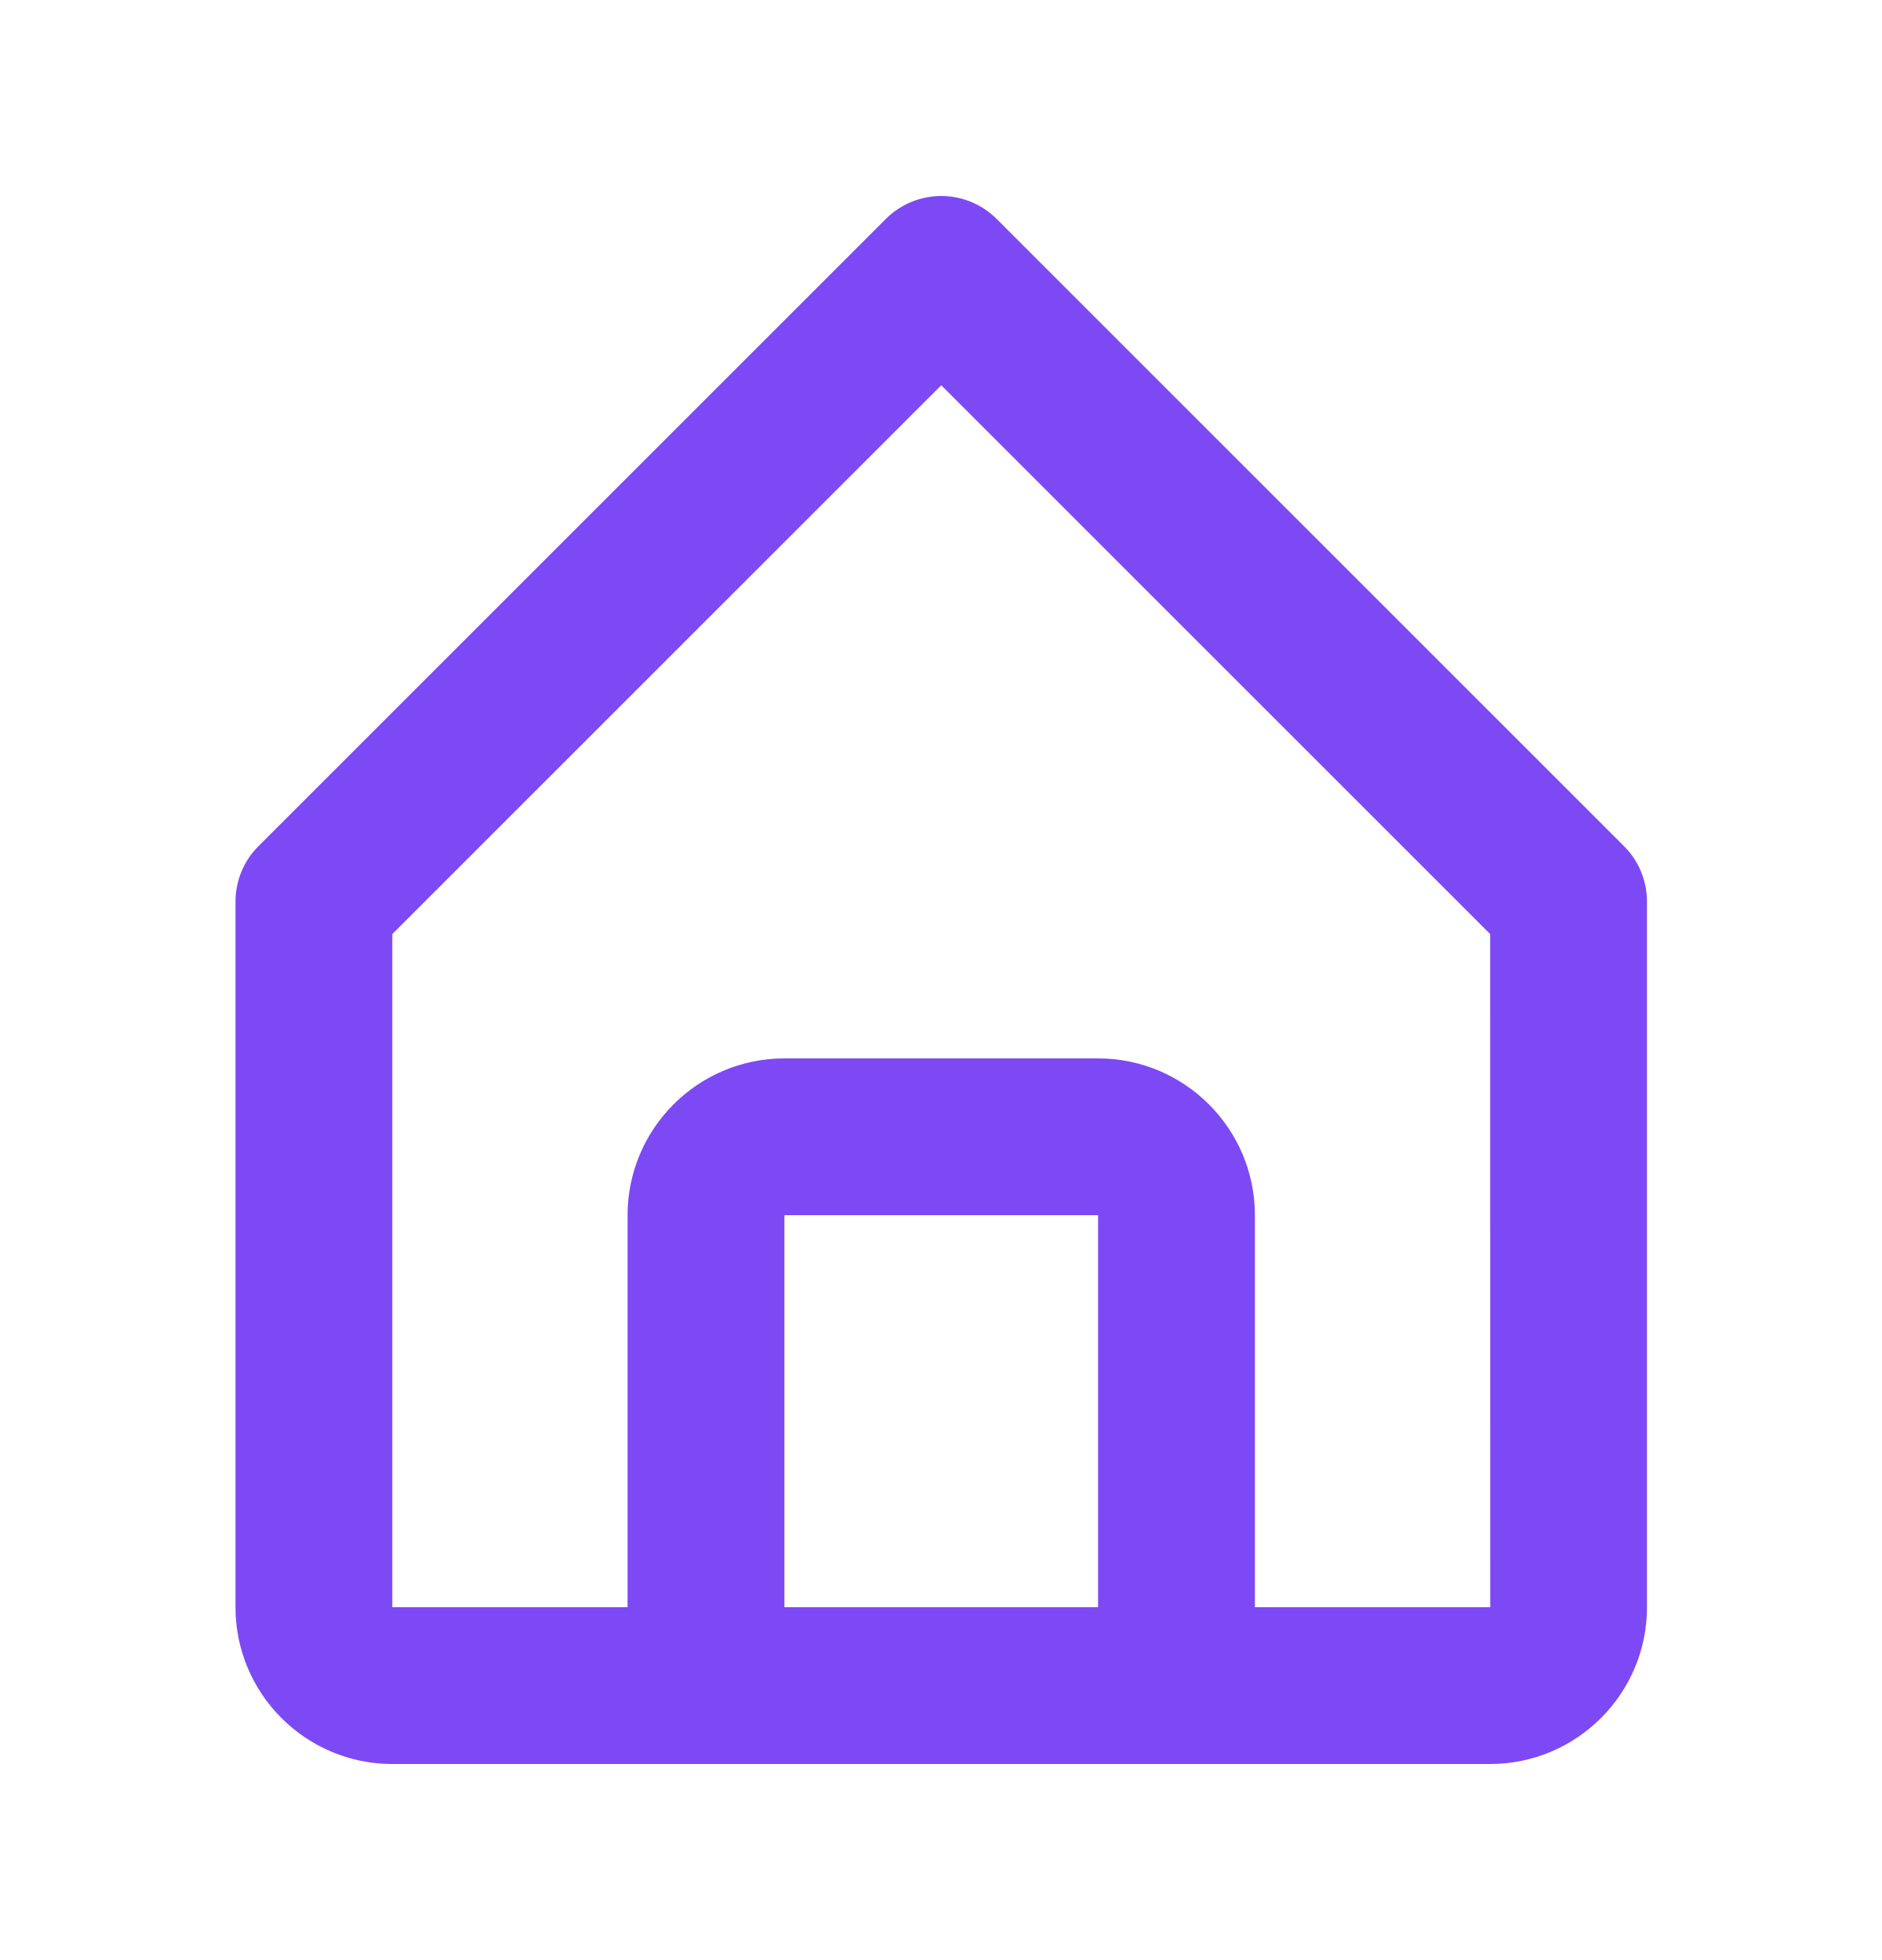
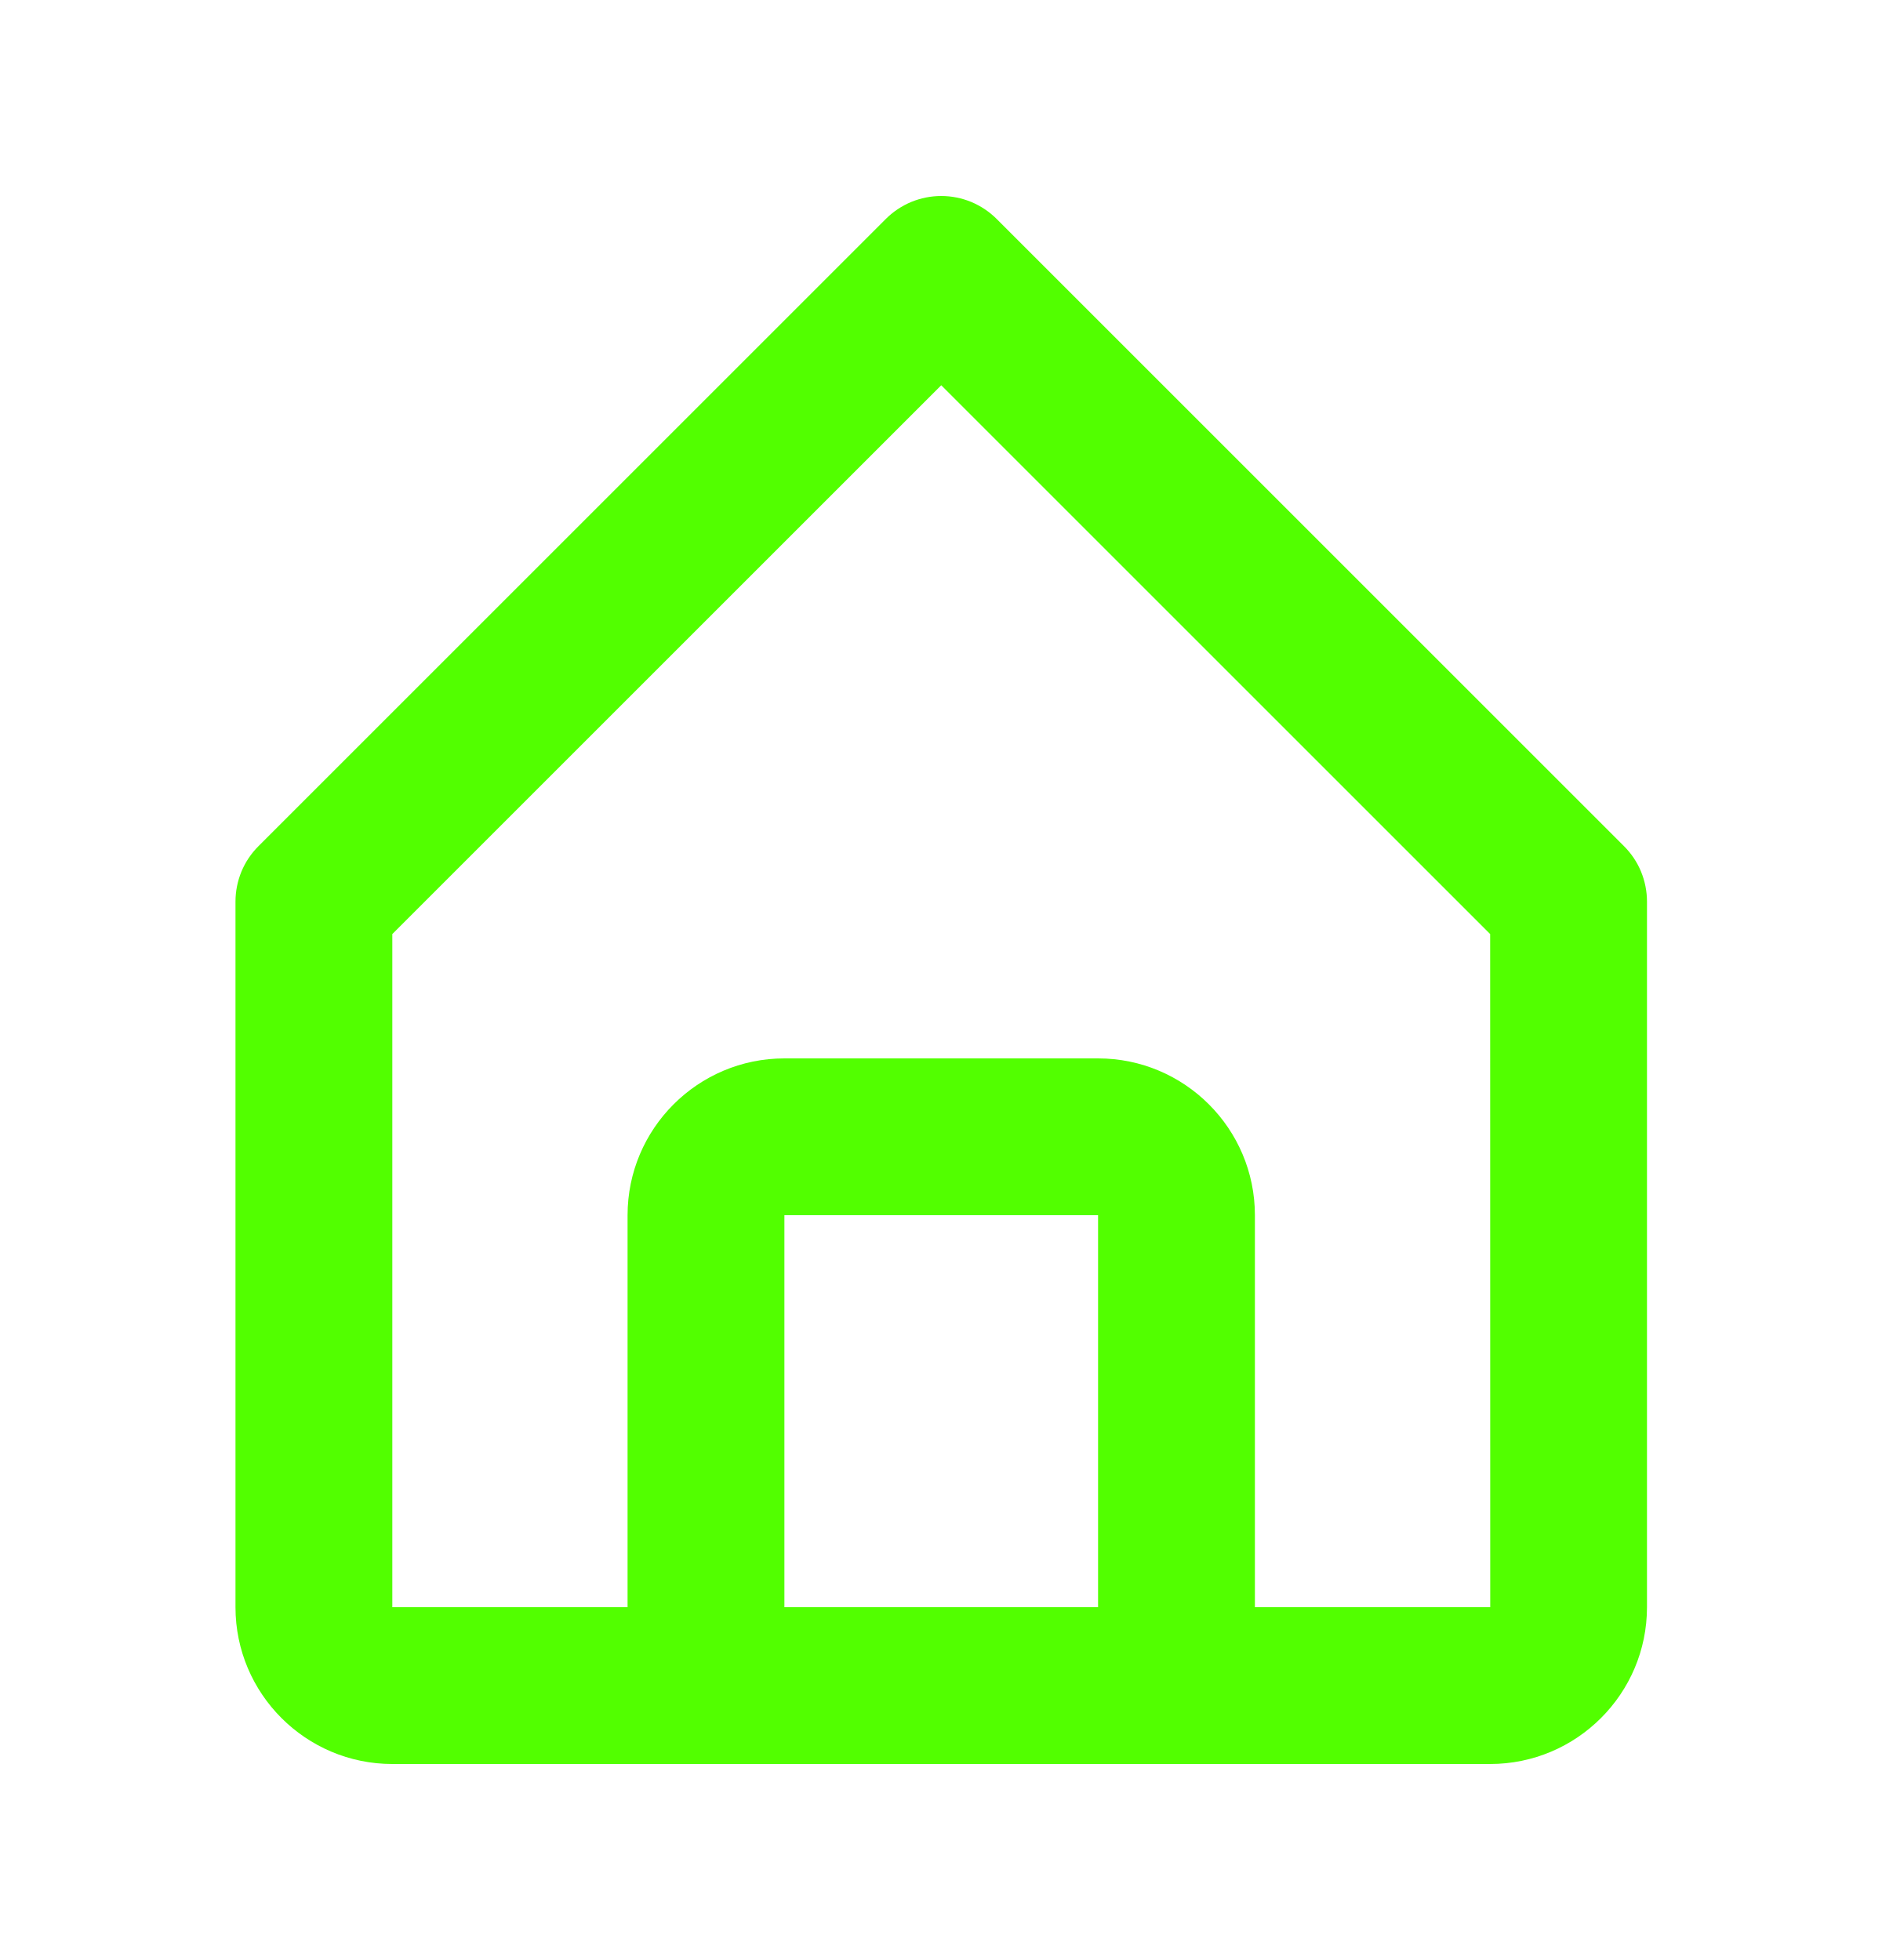
<svg xmlns="http://www.w3.org/2000/svg" width="24" height="25" viewBox="0 0 24 25" fill="none">
-   <path d="M5.003 22.5H19.003C20.106 22.5 21.003 21.603 21.003 20.5V11.5C21.003 11.369 20.977 11.239 20.927 11.117C20.877 10.996 20.803 10.886 20.71 10.793L12.71 2.793C12.617 2.7 12.507 2.627 12.386 2.576C12.264 2.526 12.134 2.5 12.003 2.5C11.872 2.5 11.742 2.526 11.62 2.576C11.499 2.627 11.389 2.7 11.296 2.793L3.296 10.793C3.203 10.886 3.129 10.996 3.079 11.117C3.029 11.239 3.003 11.369 3.003 11.5V20.5C3.003 21.603 3.9 22.5 5.003 22.5V22.5ZM10.003 20.5V15.5H14.003V20.5H10.003ZM5.003 11.914L12.003 4.914L19.003 11.914L19.004 20.5H16.003V15.5C16.003 14.397 15.106 13.5 14.003 13.5H10.003C8.9 13.5 8.003 14.397 8.003 15.5V20.5H5.003V11.914Z" fill="#7D49F5" />
+   <path d="M5.003 22.5H19.003C20.106 22.5 21.003 21.603 21.003 20.5V11.5C21.003 11.369 20.977 11.239 20.927 11.117C20.877 10.996 20.803 10.886 20.71 10.793L12.71 2.793C12.617 2.7 12.507 2.627 12.386 2.576C12.264 2.526 12.134 2.5 12.003 2.5C11.872 2.5 11.742 2.526 11.62 2.576C11.499 2.627 11.389 2.7 11.296 2.793L3.296 10.793C3.203 10.886 3.129 10.996 3.079 11.117C3.029 11.239 3.003 11.369 3.003 11.5V20.5C3.003 21.603 3.9 22.5 5.003 22.5V22.5ZM10.003 20.5V15.5H14.003V20.5H10.003ZM5.003 11.914L12.003 4.914L19.003 11.914L19.004 20.5H16.003V15.5C16.003 14.397 15.106 13.5 14.003 13.5H10.003C8.9 13.5 8.003 14.397 8.003 15.5V20.5H5.003V11.914Z" fill="#52FF00" />
</svg>
